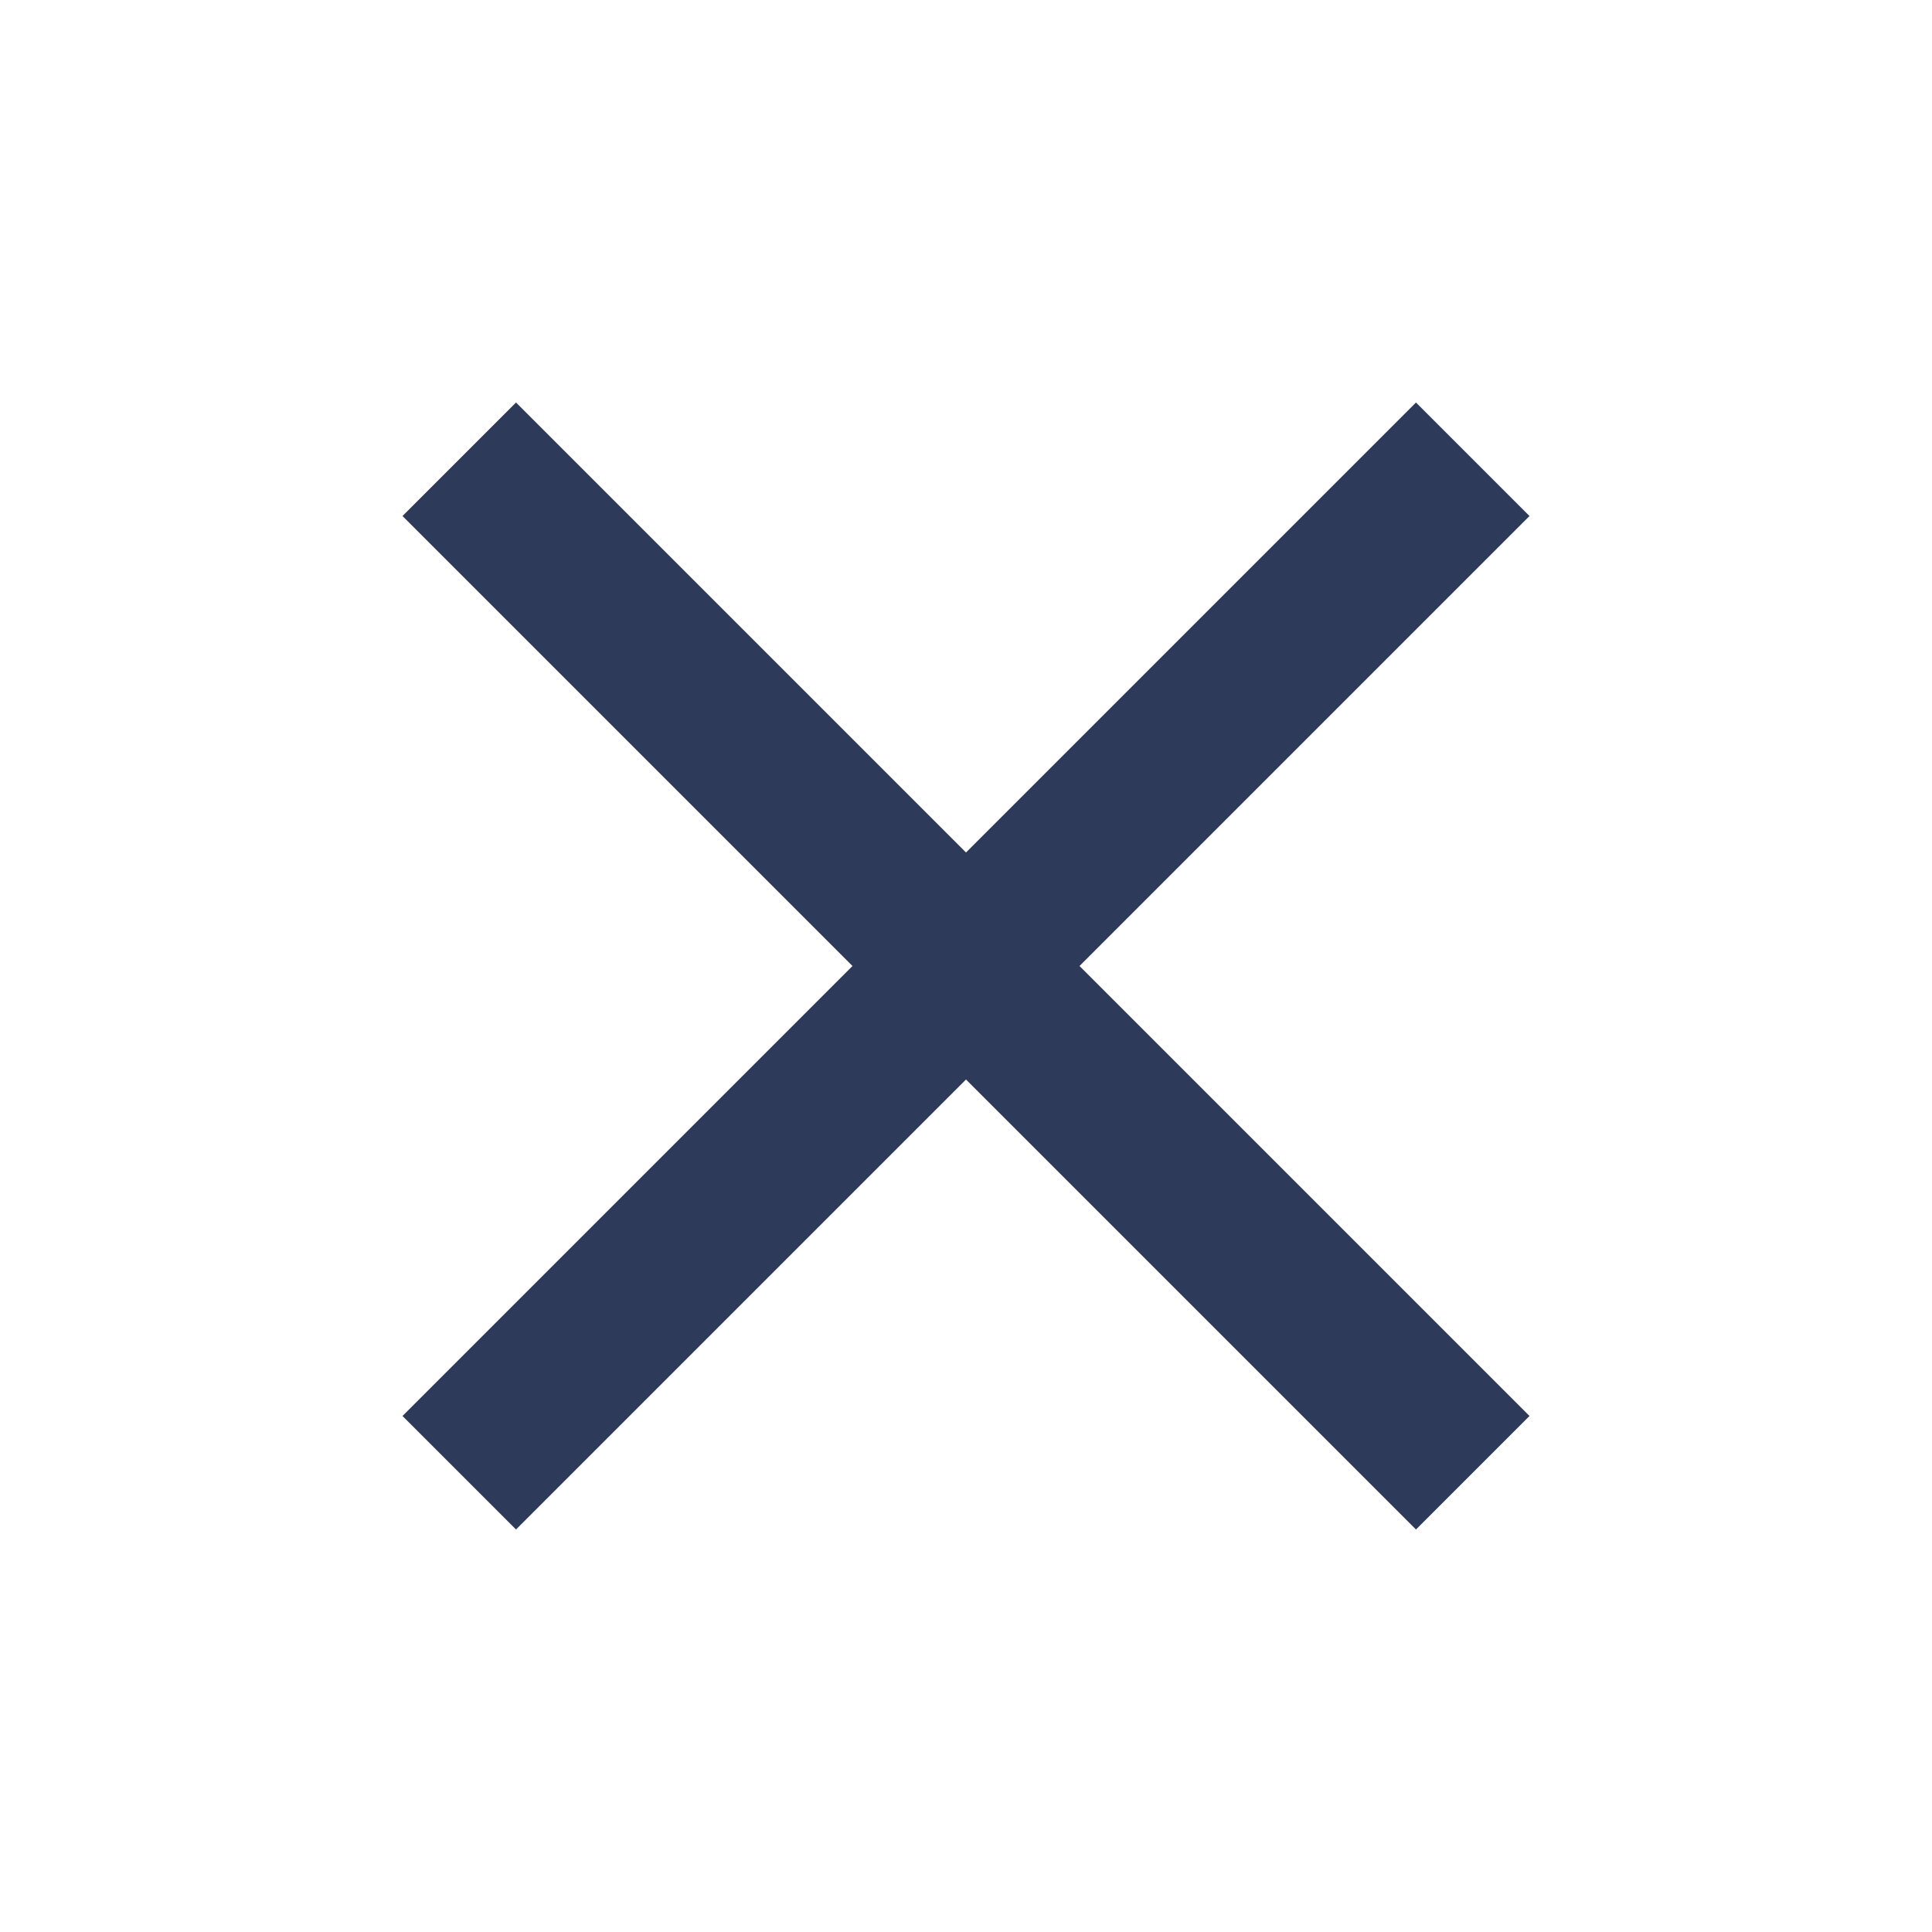
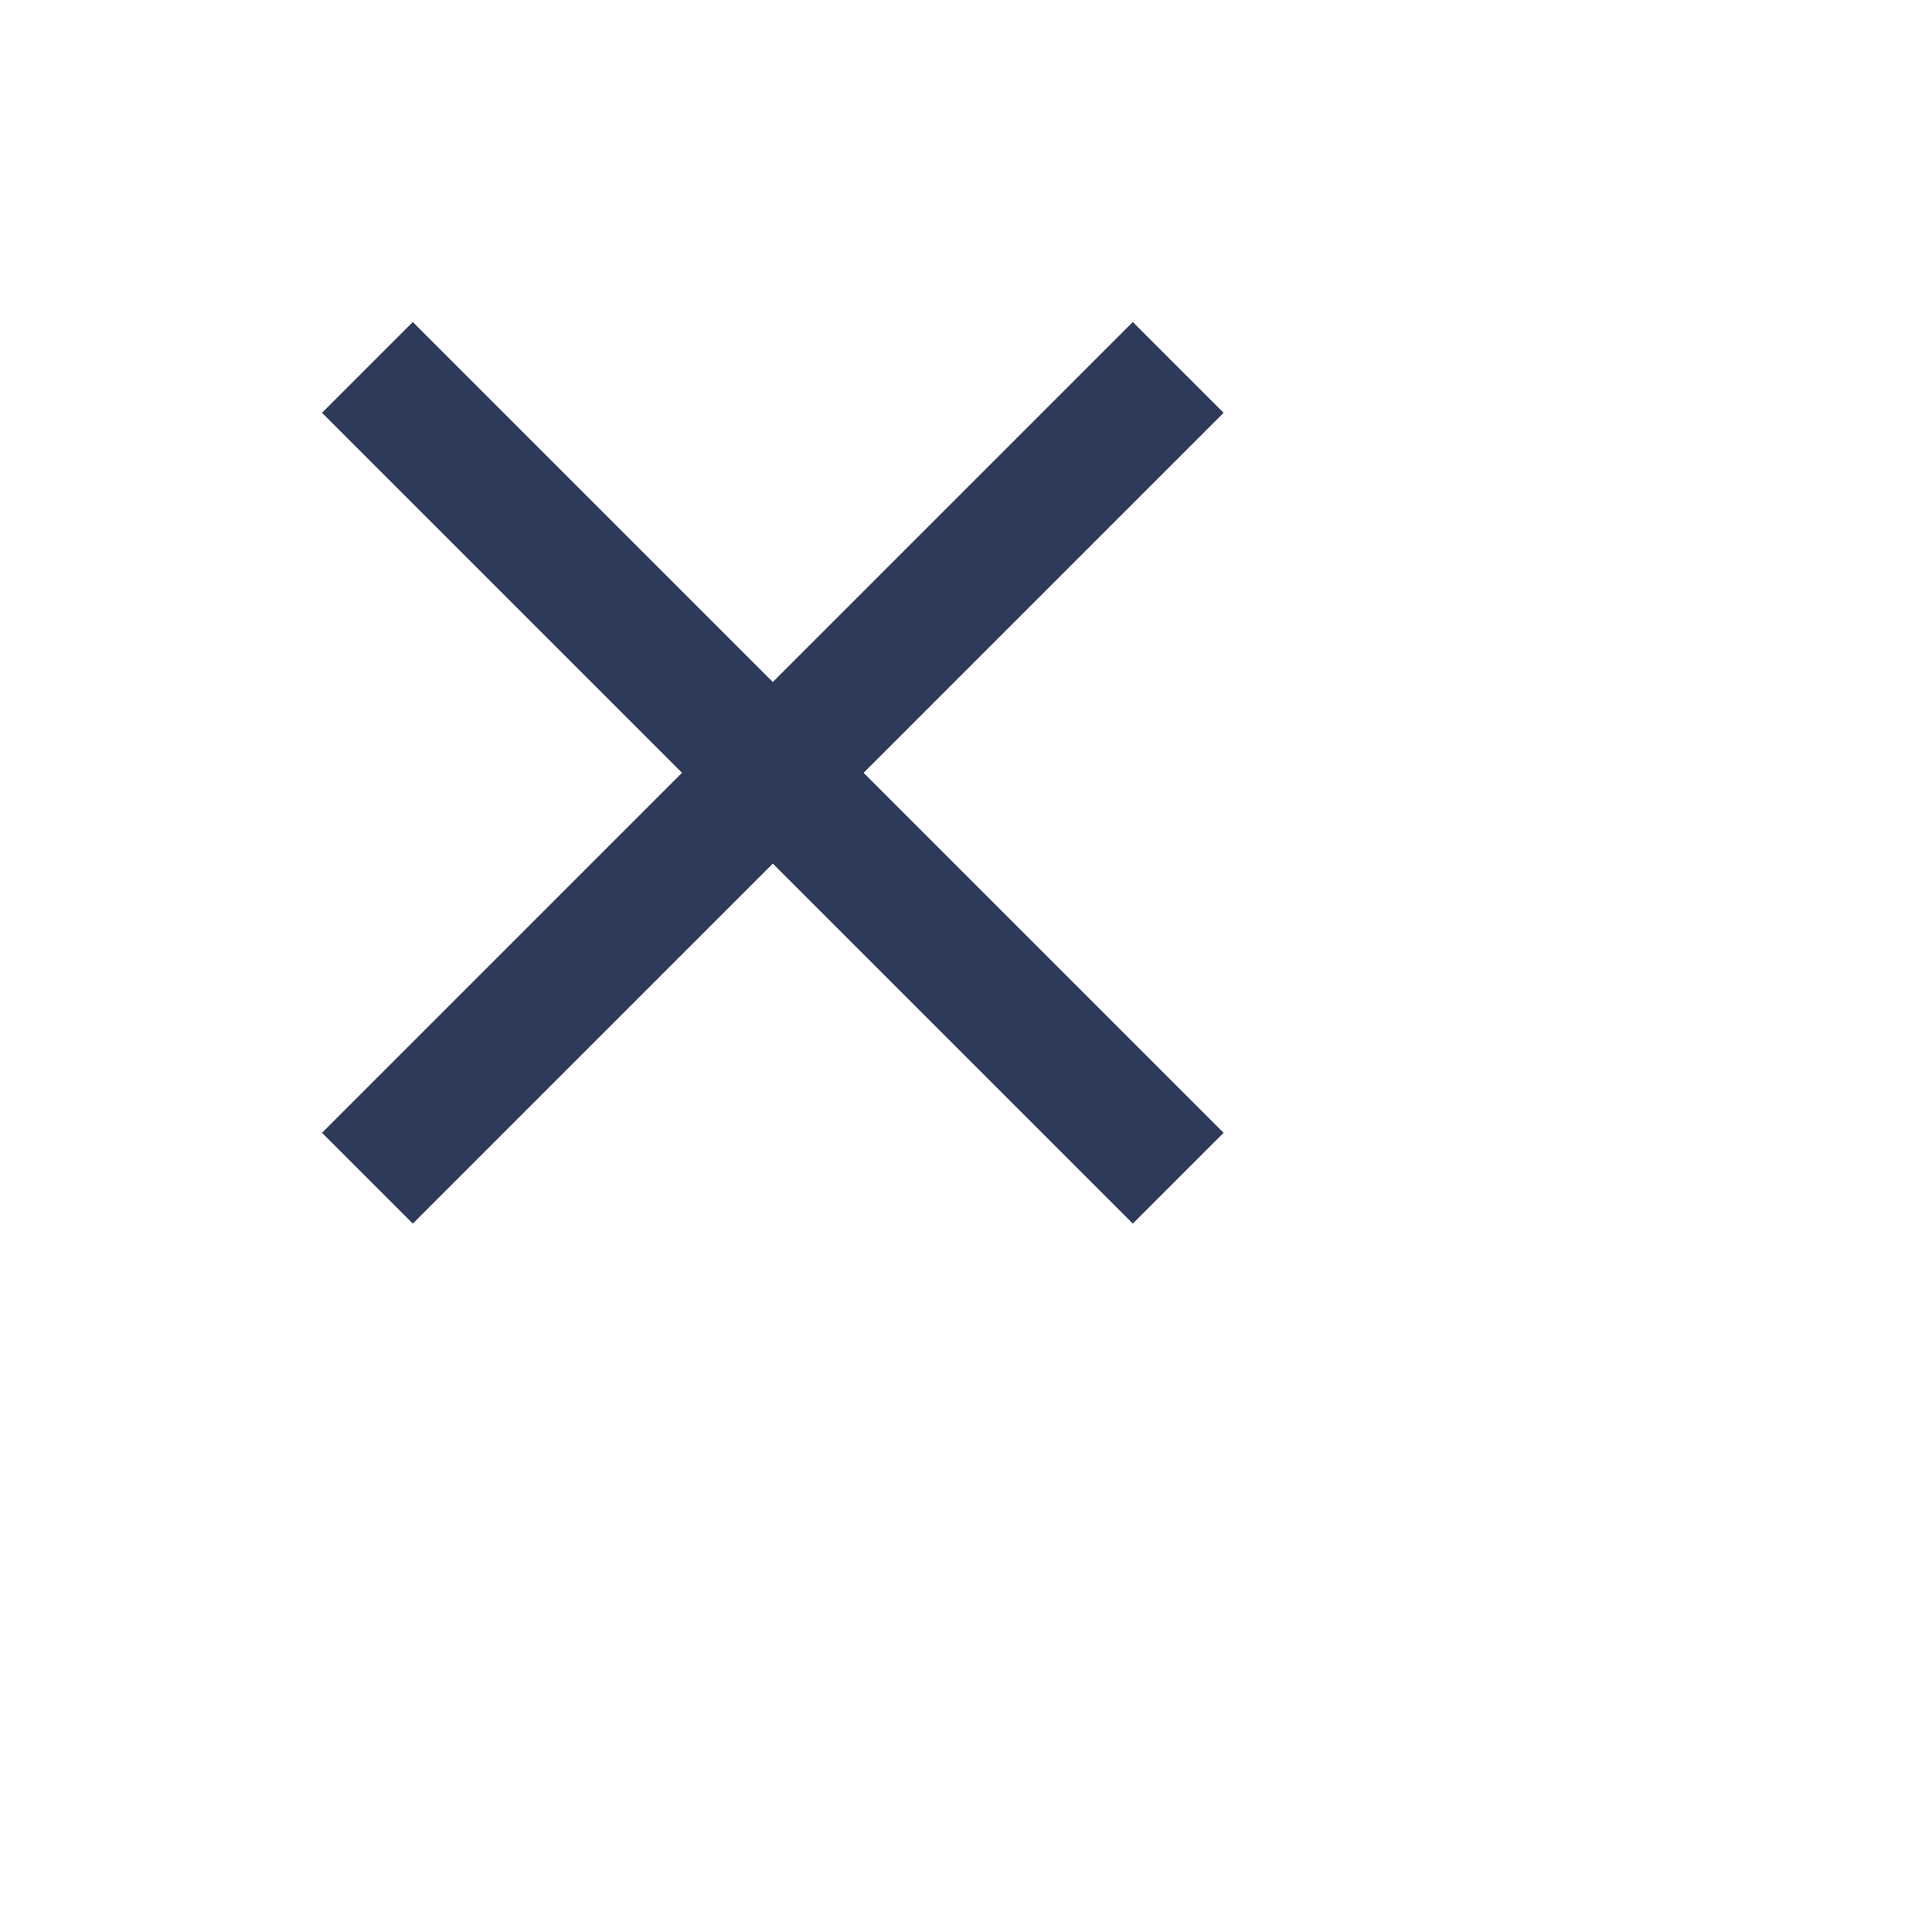
- <svg xmlns="http://www.w3.org/2000/svg" width="24" height="24" viewBox="0 0 24 24" fill="none">
+ <svg xmlns="http://www.w3.org/2000/svg" width="30" height="30" viewBox="0 0 30 30" fill="none">
  <path d="M19 6.41L17.59 5L12 10.59L6.41 5L5 6.41L10.59 12L5 17.59L6.41 19L12 13.41L17.59 19L19 17.59L13.41 12L19 6.41Z" fill="#2E3A59" />
</svg>
